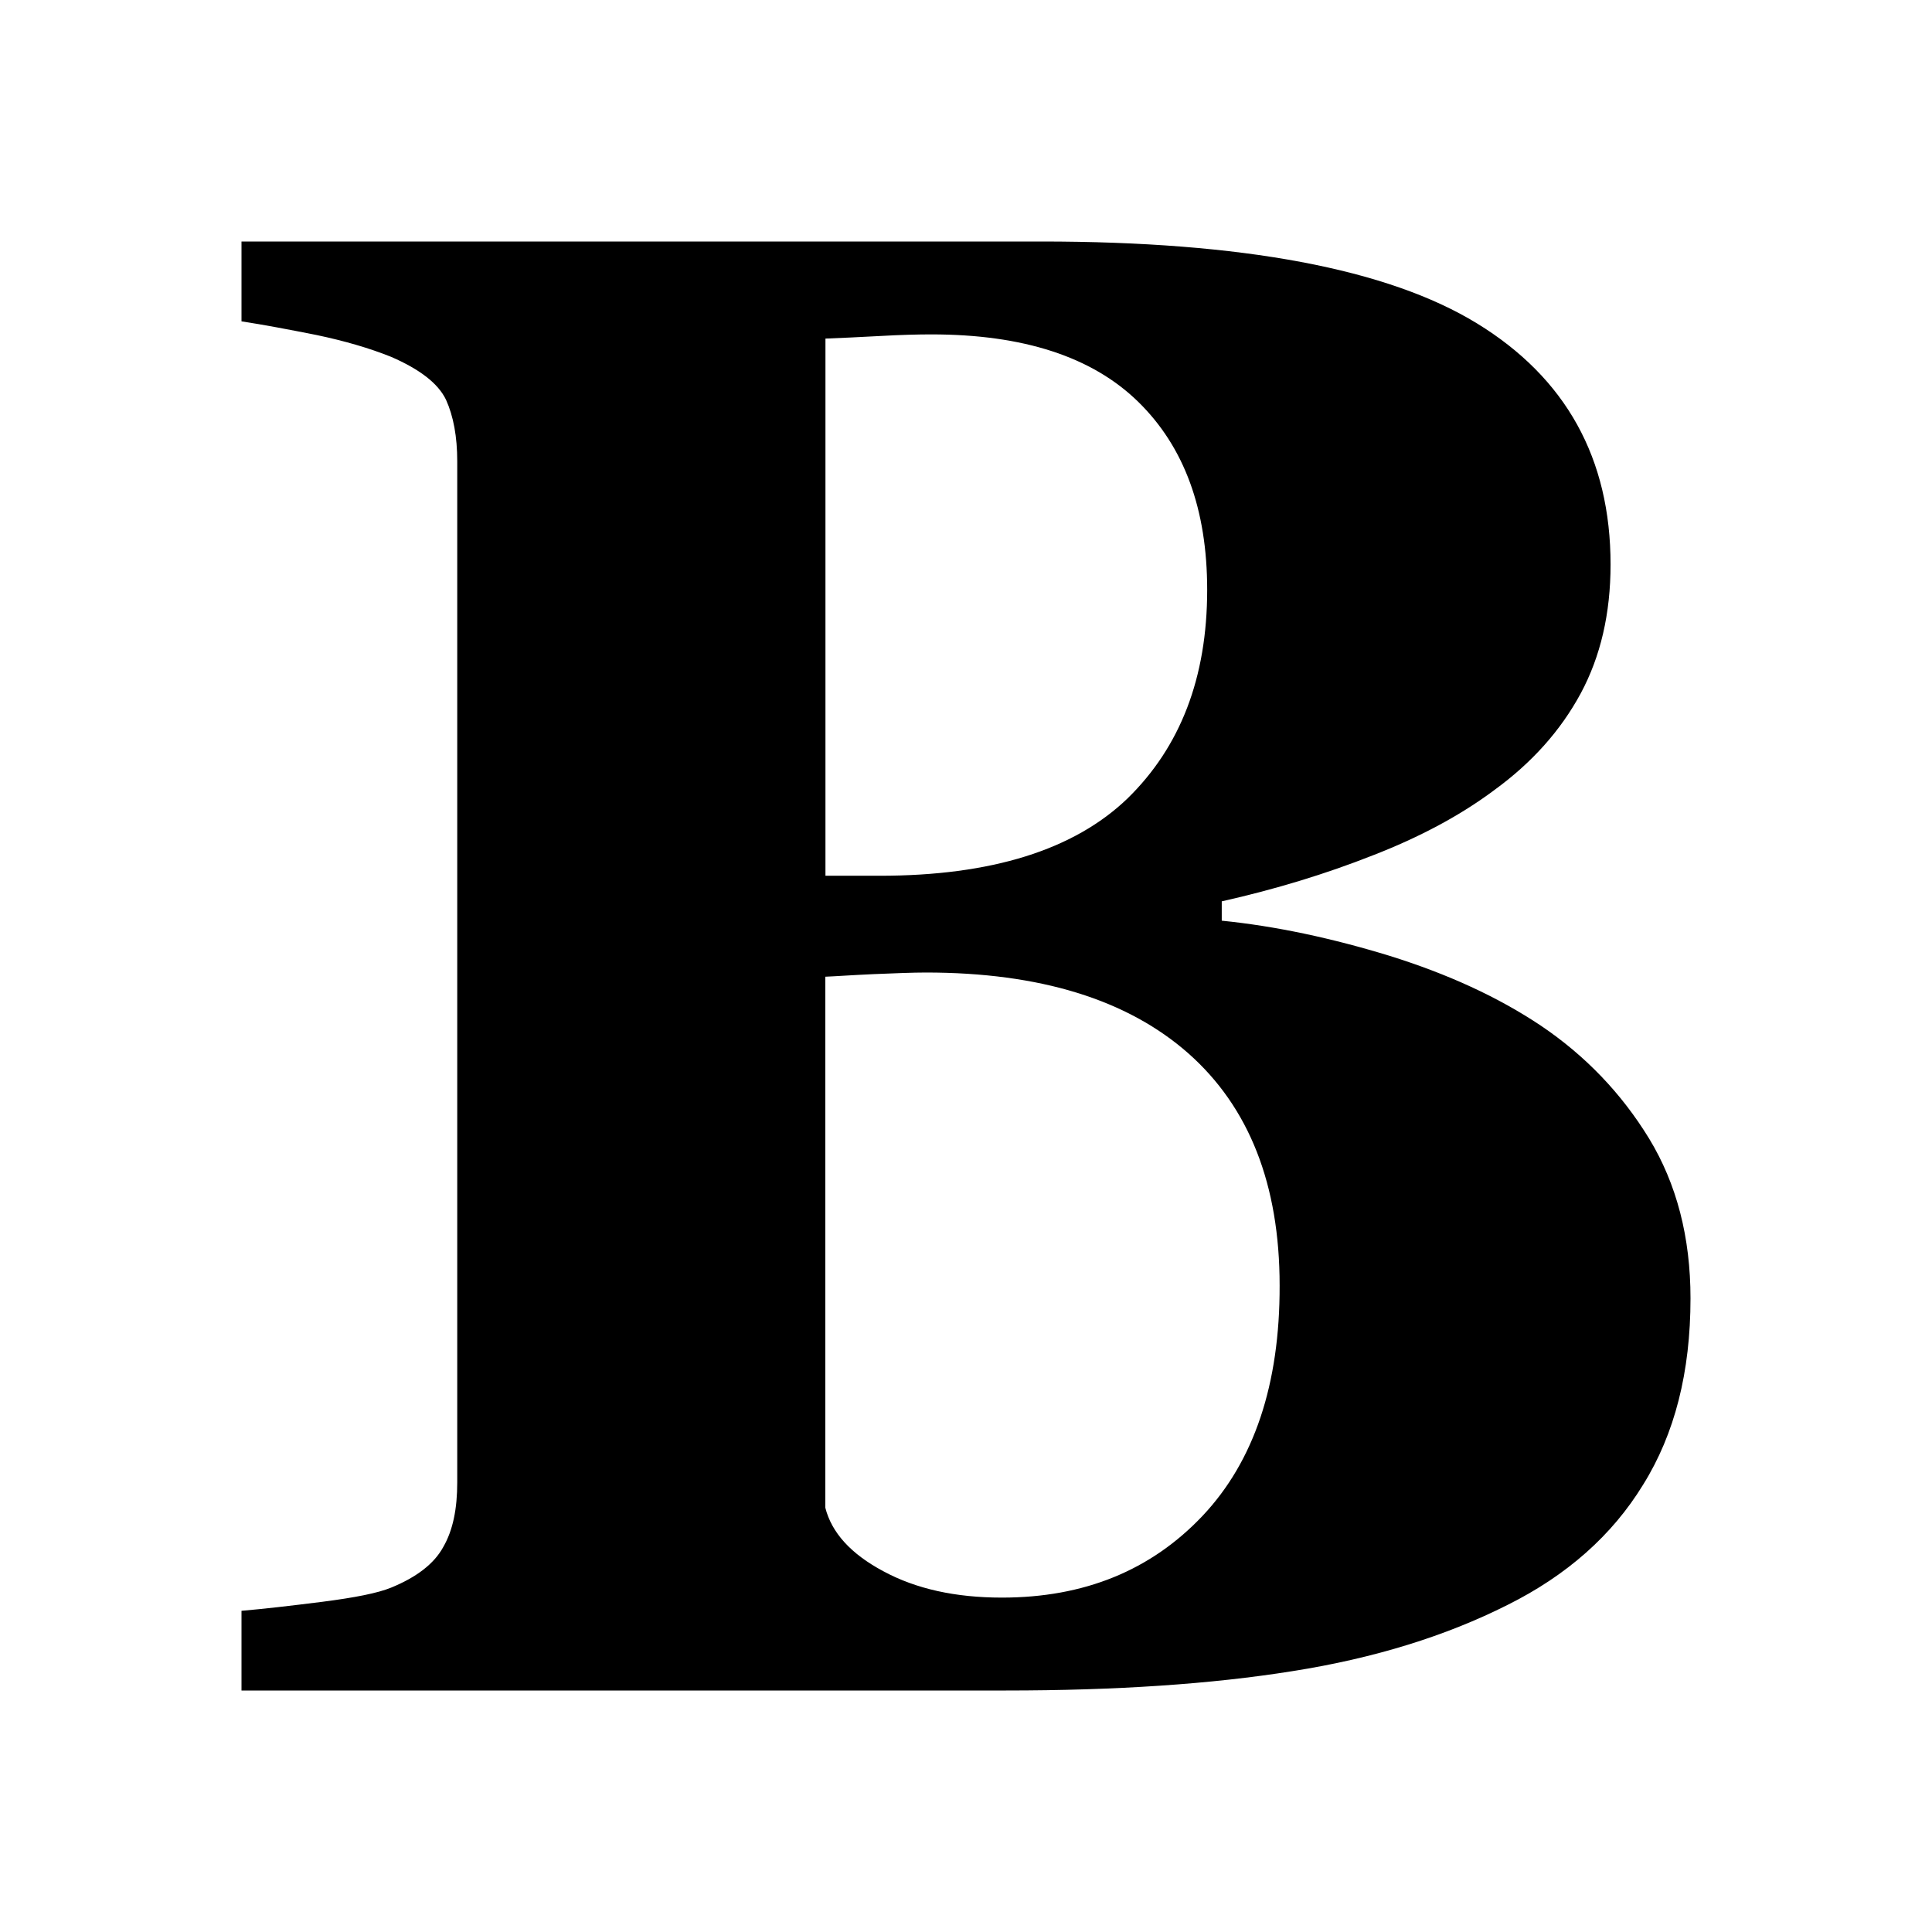
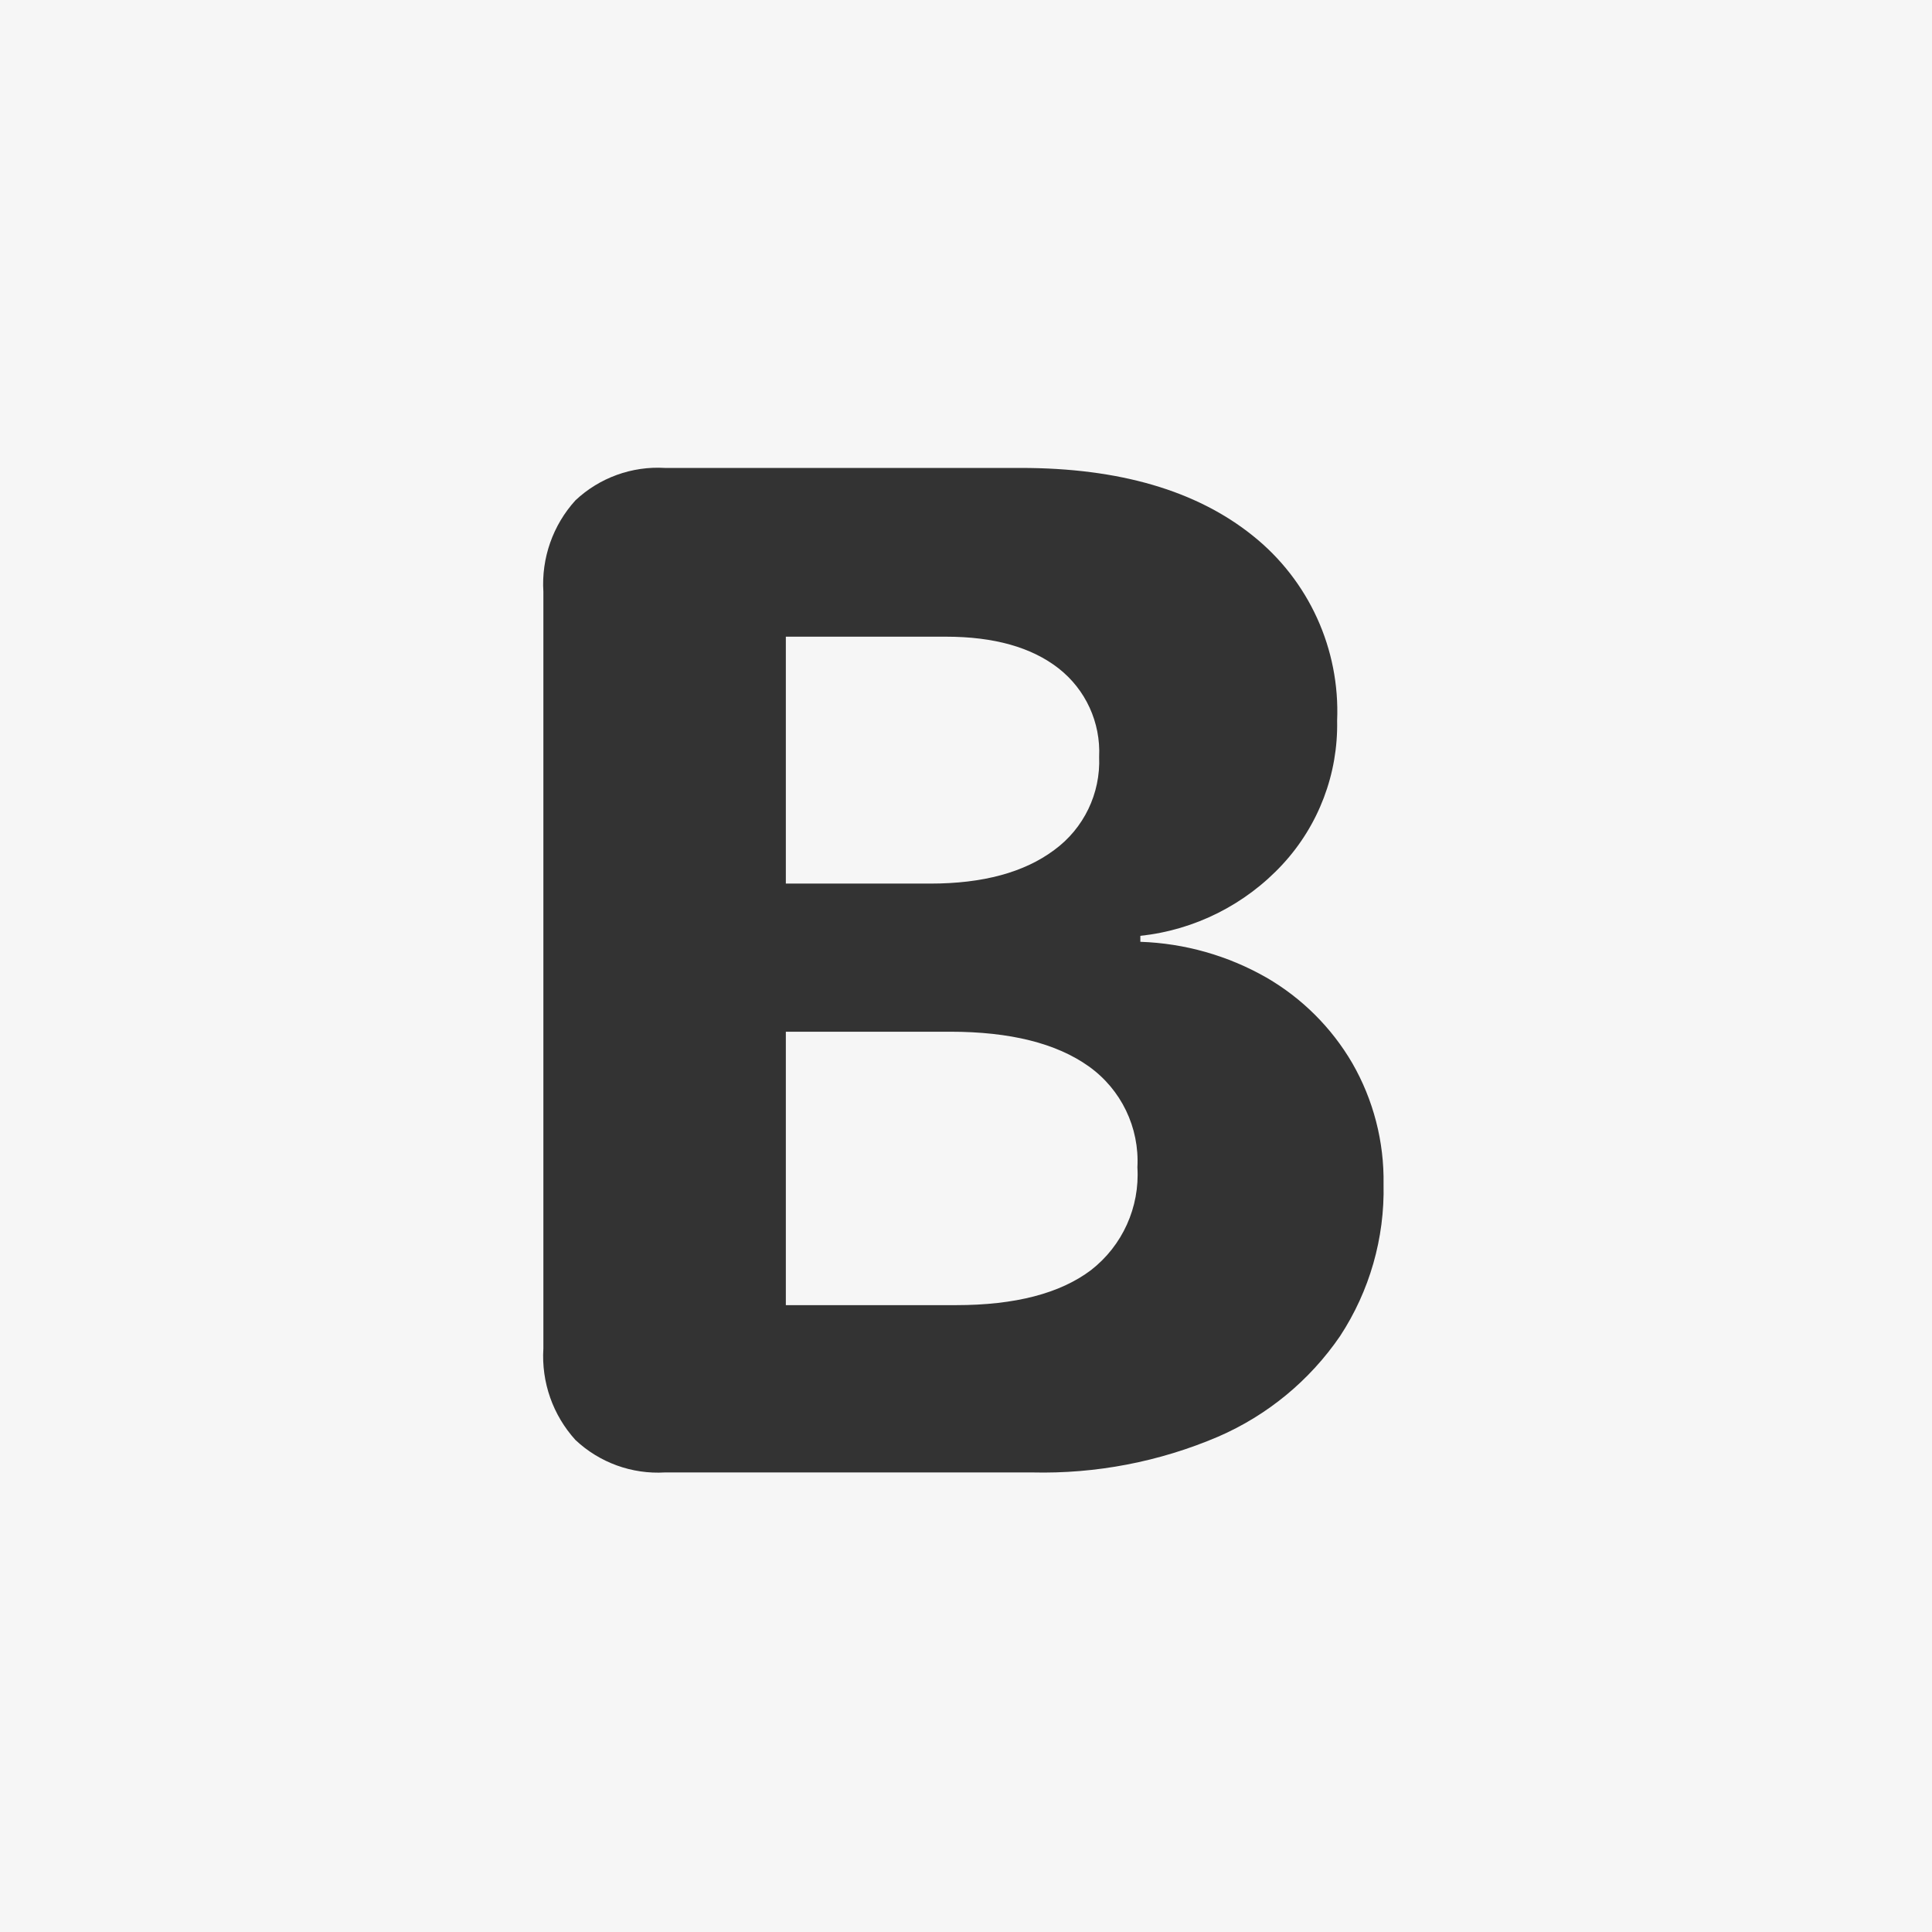
- <svg xmlns="http://www.w3.org/2000/svg" width="24px" height="24px" viewBox="0 0 24 24" version="1.1">
-   <g stroke="none" stroke-width="1" fill="none" fill-rule="evenodd">
-     <g transform="translate(3, 3)" fill="currentColor" fill-rule="nonzero">
-       <path d="M11.94,15.829 C11.296,16.51 10.466,16.846 9.446,16.846 C8.87,16.846 8.38,16.738 7.976,16.52 C7.57,16.304 7.331,16.04 7.252,15.728 L7.252,9.133 C7.382,9.128 7.583,9.113 7.852,9.101 C8.124,9.09 8.338,9.081 8.501,9.081 C9.92,9.081 11.005,9.418 11.762,10.085 C12.517,10.753 12.896,11.714 12.896,12.969 C12.899,14.198 12.578,15.152 11.94,15.829 Z M11.004,6.921 C10.34,7.558 9.316,7.879 7.927,7.879 L7.254,7.879 L7.254,1.206 C7.444,1.199 7.671,1.188 7.932,1.174 C8.194,1.159 8.406,1.154 8.57,1.154 C9.711,1.154 10.567,1.431 11.141,1.993 C11.711,2.552 11.996,3.326 11.996,4.327 C11.996,5.42 11.662,6.28 11.004,6.921 Z M14.263,8.874 C13.541,8.653 12.85,8.505 12.177,8.437 L12.177,8.197 C12.848,8.046 13.473,7.855 14.055,7.625 C14.64,7.398 15.144,7.128 15.565,6.813 C16.029,6.475 16.386,6.077 16.636,5.614 C16.883,5.155 17.007,4.621 17.007,4.012 C17.007,2.695 16.453,1.694 15.347,1.017 C14.241,0.34 12.435,0 9.934,0 L0,0 L8.11863272e-16,0.992 C0.269,1.033 0.576,1.091 0.929,1.161 C1.282,1.235 1.59,1.325 1.859,1.433 C2.216,1.588 2.444,1.764 2.541,1.967 C2.633,2.171 2.68,2.425 2.68,2.731 L2.68,15.415 C2.68,15.743 2.627,16.009 2.506,16.218 C2.393,16.425 2.176,16.592 1.859,16.722 C1.693,16.79 1.41,16.846 1.005,16.898 C0.6,16.949 0.271,16.987 0,17.01 L0,18 L9.497,18 C10.859,18 12.049,17.921 13.059,17.759 C14.069,17.6 14.962,17.323 15.729,16.936 C16.461,16.571 17.026,16.074 17.411,15.444 C17.804,14.814 18,14.044 18,13.129 C18,12.368 17.828,11.707 17.486,11.144 C17.141,10.58 16.693,10.114 16.144,9.743 C15.609,9.385 14.984,9.099 14.263,8.874 Z" />
-     </g>
+ <svg xmlns="http://www.w3.org/2000/svg" width="128" height="128" viewBox="0 0 128 128">
+   <g id="icon-bold" transform="translate(-21 -489)">
+     <rect id="矩形_320" data-name="矩形 320" width="128" height="128" transform="translate(21 489)" fill="#f6f6f6" />
+     <path id="路径_130" data-name="路径 130" d="M19.824-.049H44.141A29.543,29.543,0,0,0,56.47-2.417a18.87,18.87,0,0,0,8.081-6.665,17.634,17.634,0,0,0,2.881-10.059,15.584,15.584,0,0,0-2.075-8.032,15.687,15.687,0,0,0-5.688-5.664,18.053,18.053,0,0,0-8.35-2.368V-35.6a15.02,15.02,0,0,0,9.424-4.736,13.621,13.621,0,0,0,3.613-9.521,14.877,14.877,0,0,0-5.591-12.256Q53.174-66.6,43.408-66.6H19.824a7.967,7.967,0,0,0-5.933,2.148A8.242,8.242,0,0,0,11.768-58.4V-8.252A8.242,8.242,0,0,0,13.892-2.2,7.967,7.967,0,0,0,19.824-.049Zm8.008-11.084V-29.248H38.721q5.957,0,9.18,2.295a7.7,7.7,0,0,1,3.223,6.689,8,8,0,0,1-3.076,6.812q-3.076,2.319-8.936,2.319Zm0-27.93V-55.42h10.6q4.785,0,7.471,2.1a7.016,7.016,0,0,1,2.686,5.859,7.27,7.27,0,0,1-2.979,6.177q-2.979,2.222-8.2,2.222Z" transform="translate(45.232 586.602)" fill="#333" />
  </g>
</svg>
